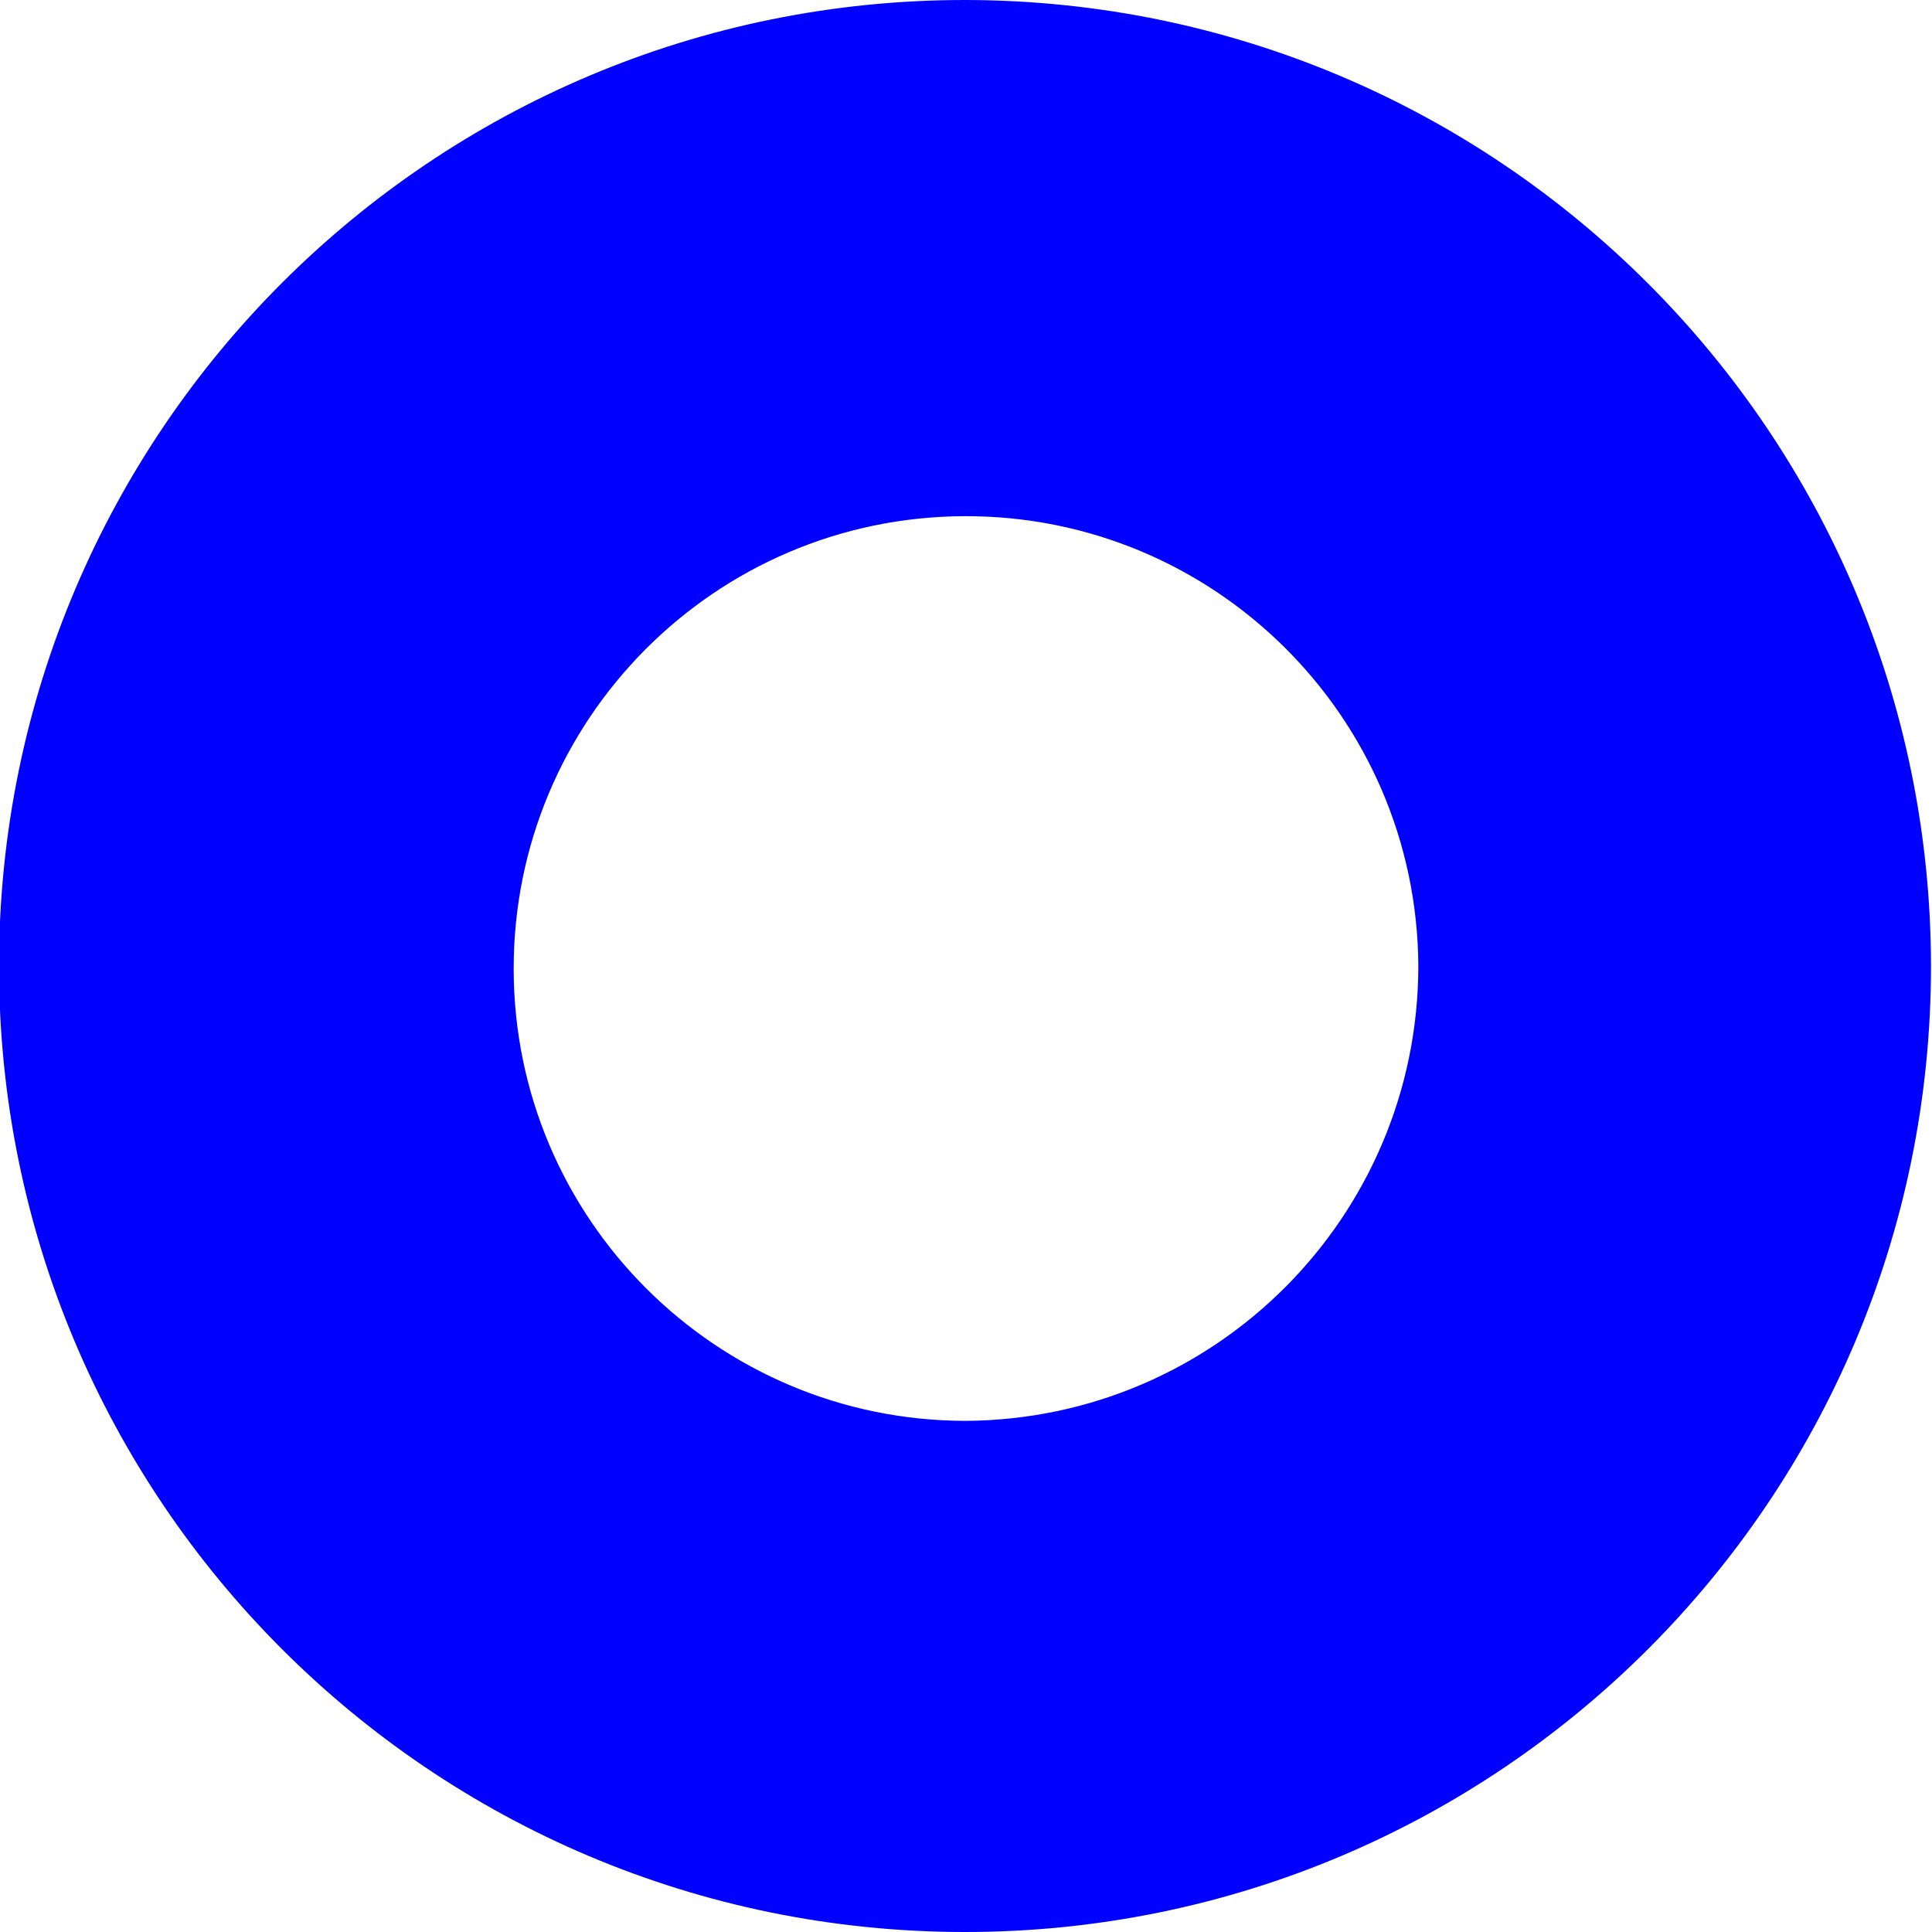
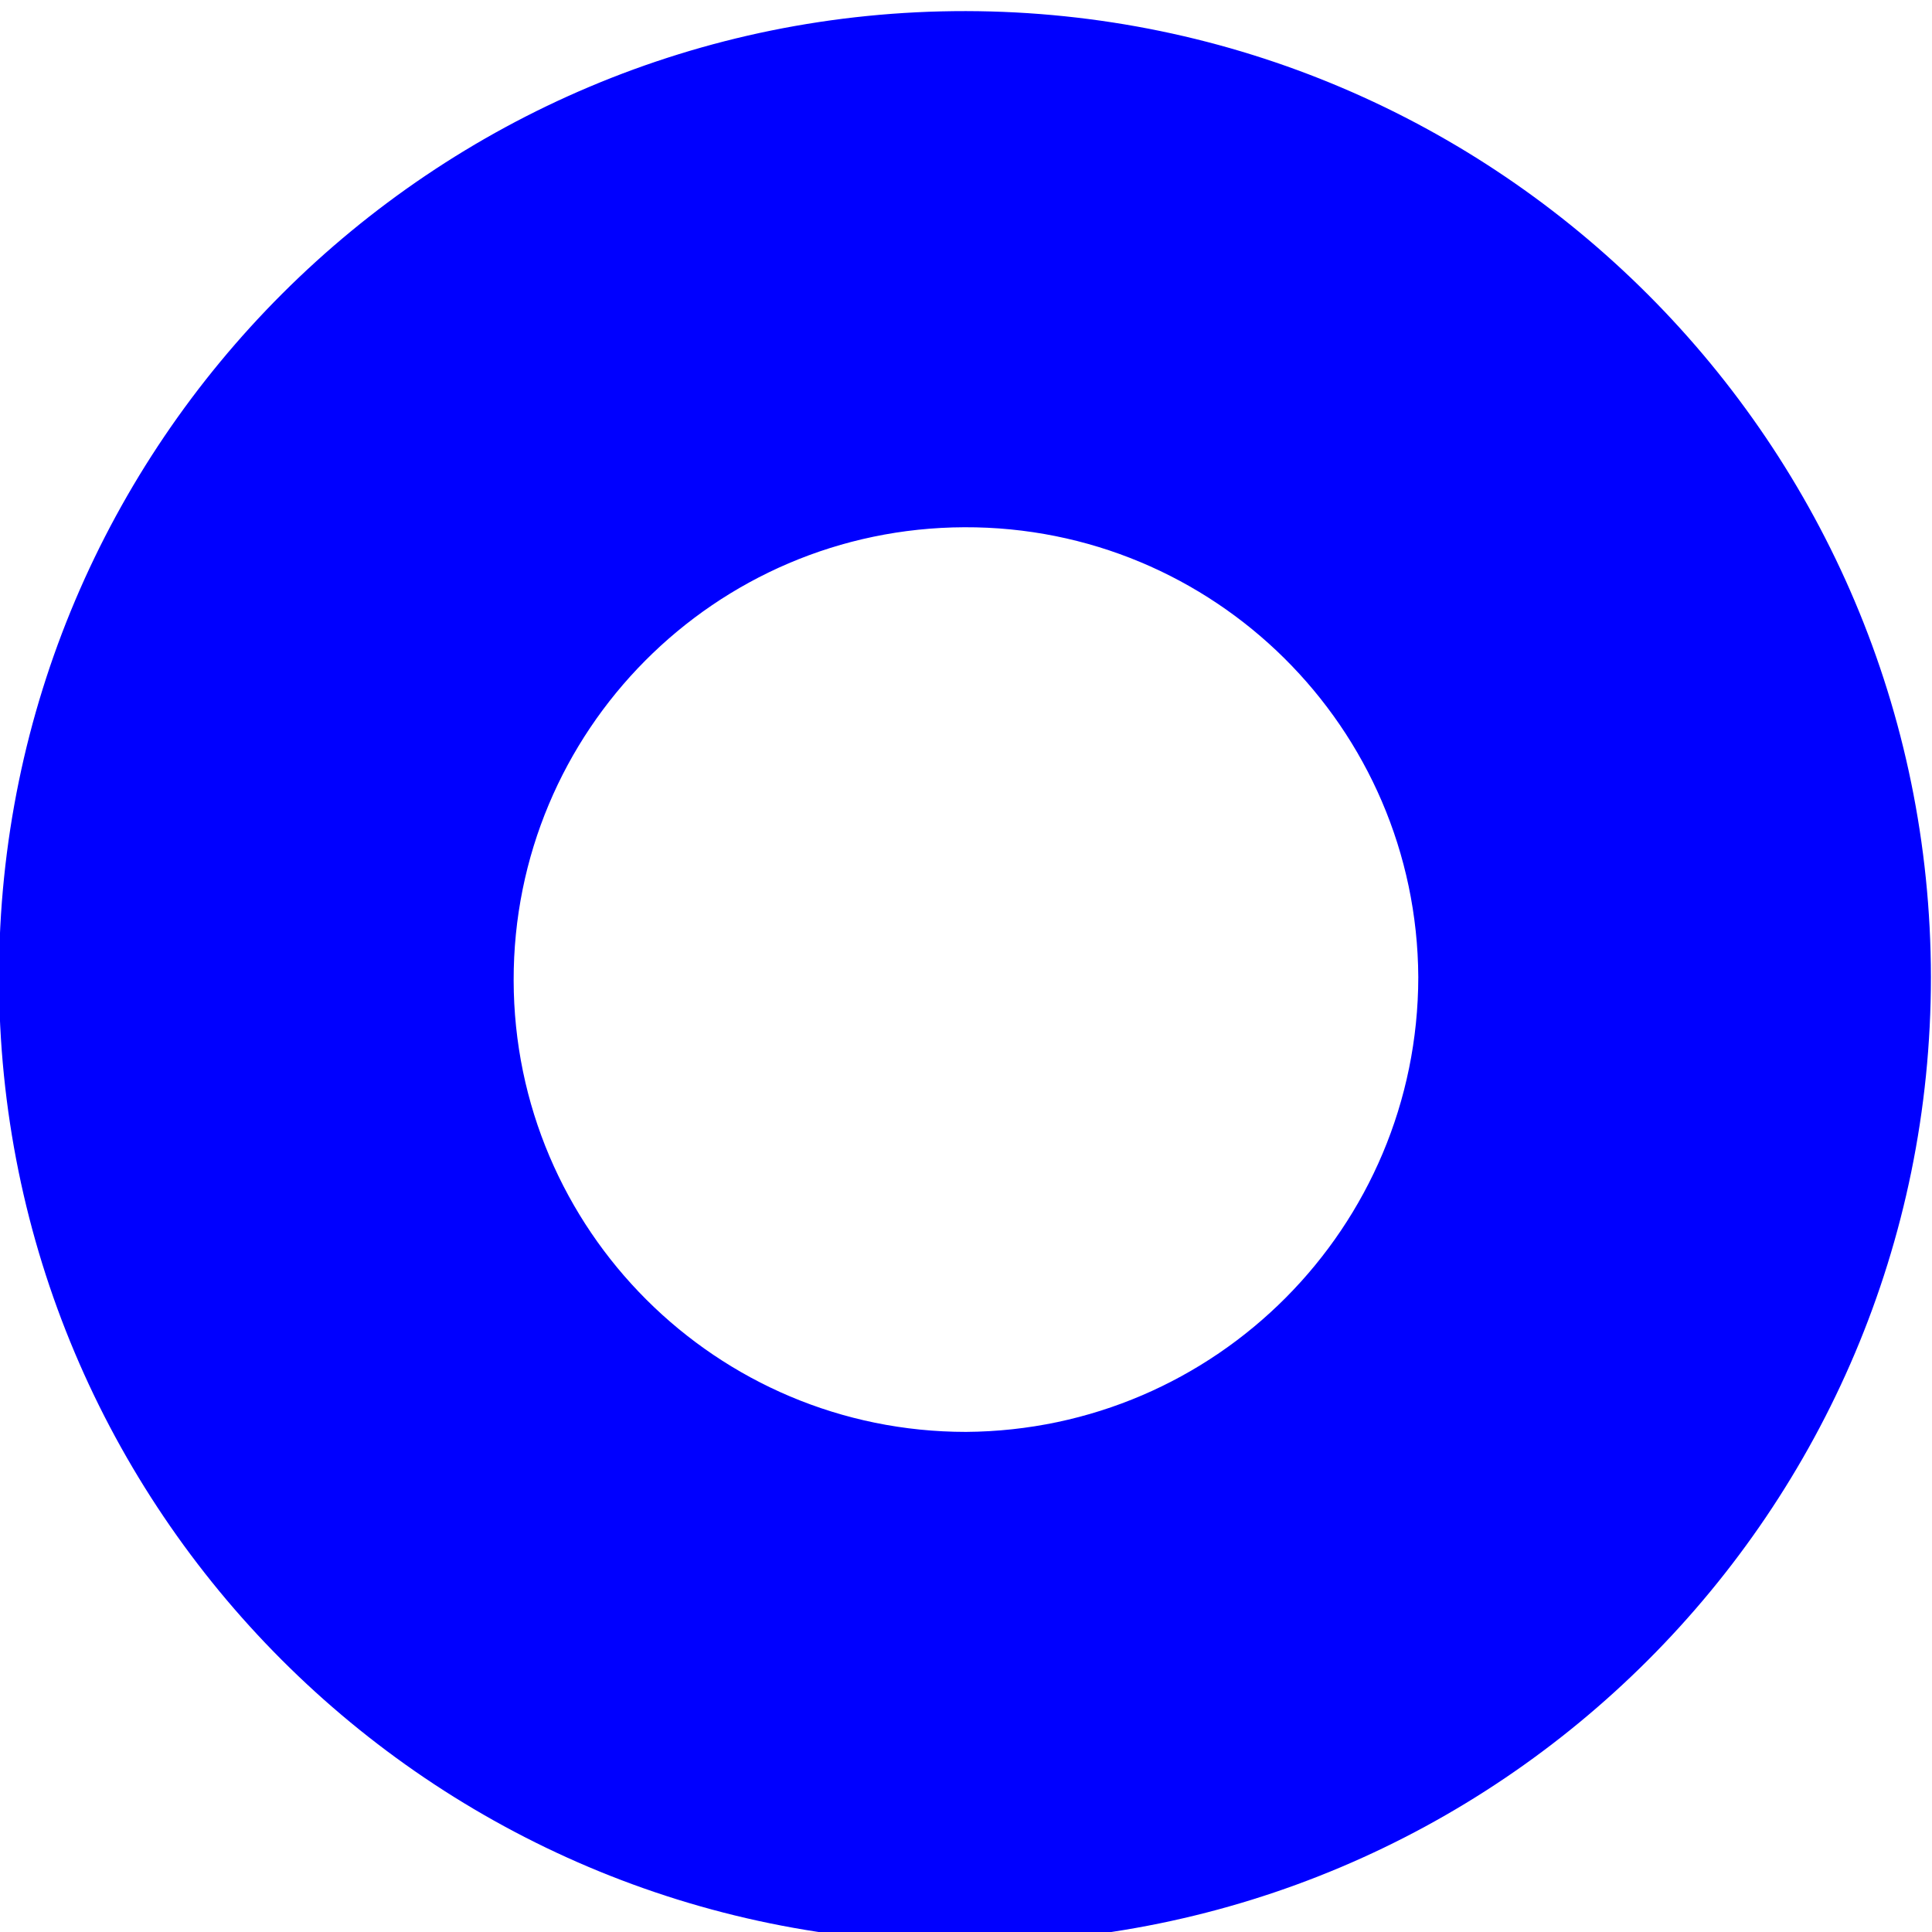
- <svg xmlns="http://www.w3.org/2000/svg" id="Слой_1" data-name="Слой 1" viewBox="0 0 38.44 38.44">
+ <svg xmlns="http://www.w3.org/2000/svg" id="Слой_1" data-name="Слой 1" vwidth="38" height="38" iewBox="0 0 38.44 38.44">
  <defs>
    <style>.cls-1{fill:blue;}</style>
  </defs>
  <path class="cls-1" d="M1802.8,613.17A19.22,19.22,0,1,0,1822,632.39,19.24,19.24,0,0,0,1802.8,613.17Zm0,28.27a9,9,0,1,1,9-9.05A9.06,9.06,0,0,1,1802.8,641.44Z" transform="translate(-1783.58 -613.17)" />
</svg>
